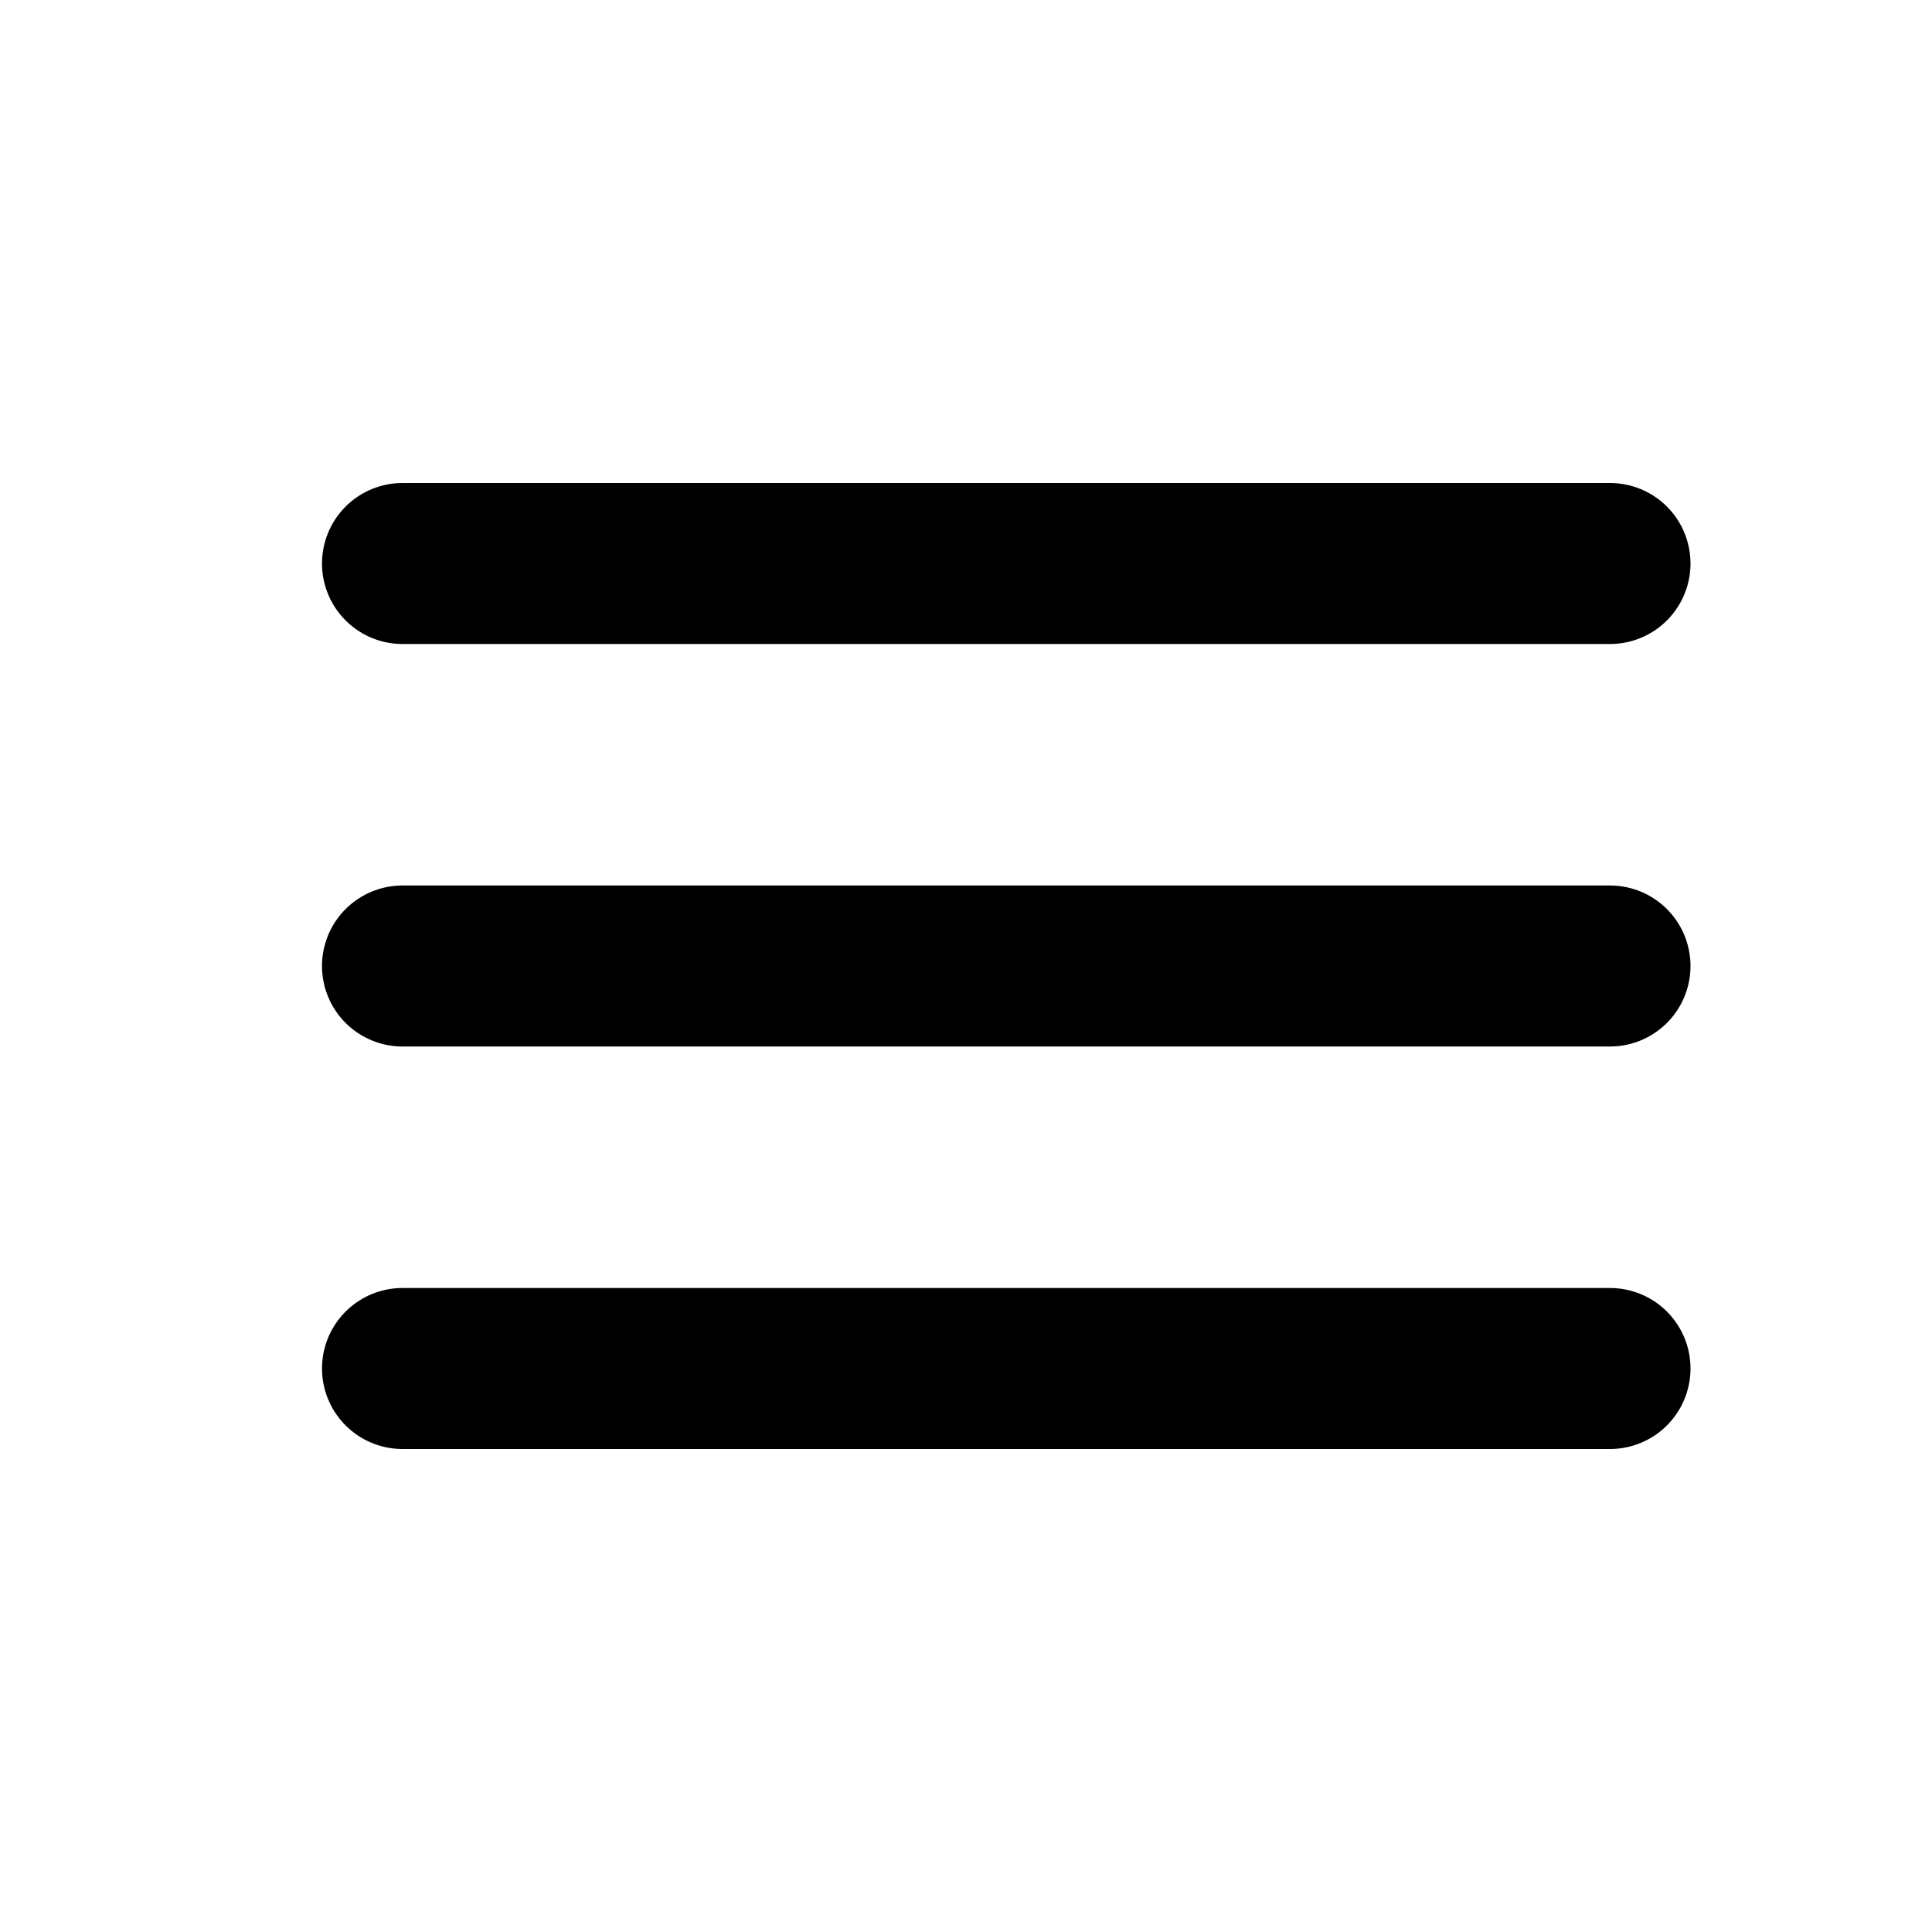
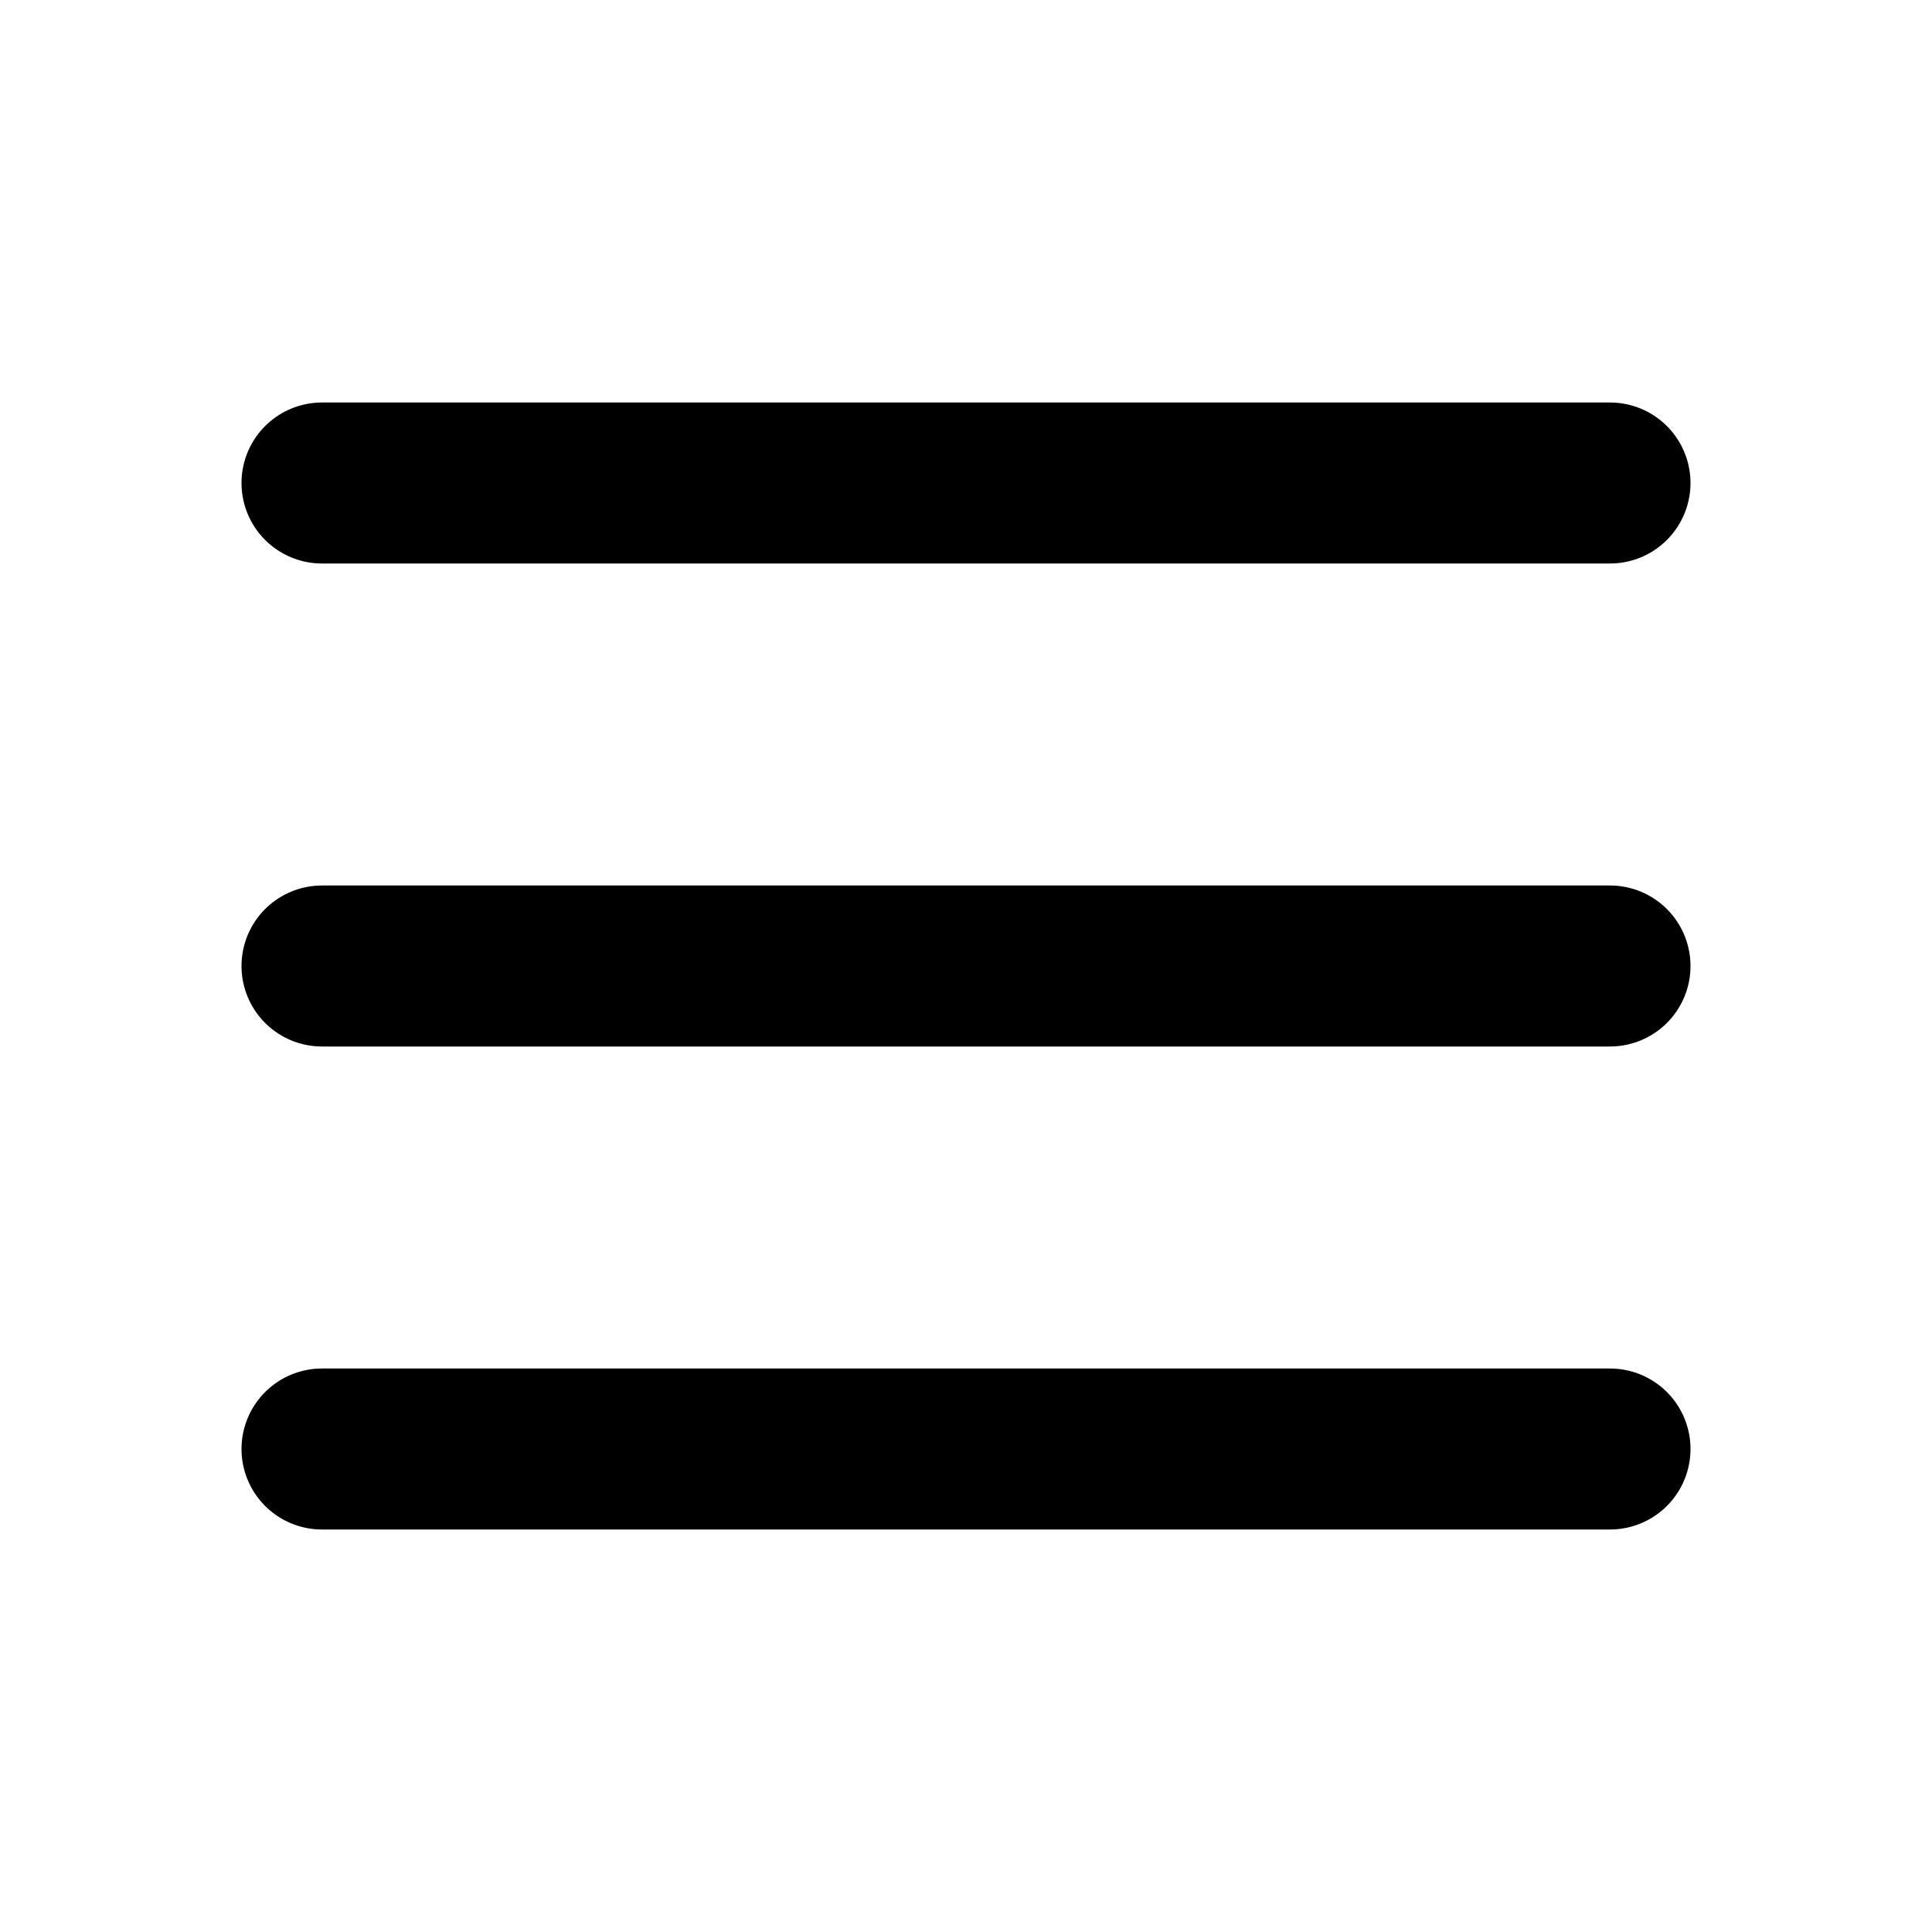
<svg xmlns="http://www.w3.org/2000/svg" width="800px" height="800px" viewBox="0 0 24 24" fill="none">
-   <path d="M5 12H20" stroke="#000000" stroke-width="2" stroke-linecap="round" />
-   <path d="M5 17H20" stroke="#000000" stroke-width="2" stroke-linecap="round" />
-   <path d="M5 7H20" stroke="#000000" stroke-width="2" stroke-linecap="round" />
+   <path d="M4 12H20" stroke="#000000" stroke-width="2" stroke-linecap="round" />
+   <path d="M4 18H20" stroke="#000000" stroke-width="2" stroke-linecap="round" />
+   <path d="M4 6H20" stroke="#000000" stroke-width="2" stroke-linecap="round" />
</svg>
